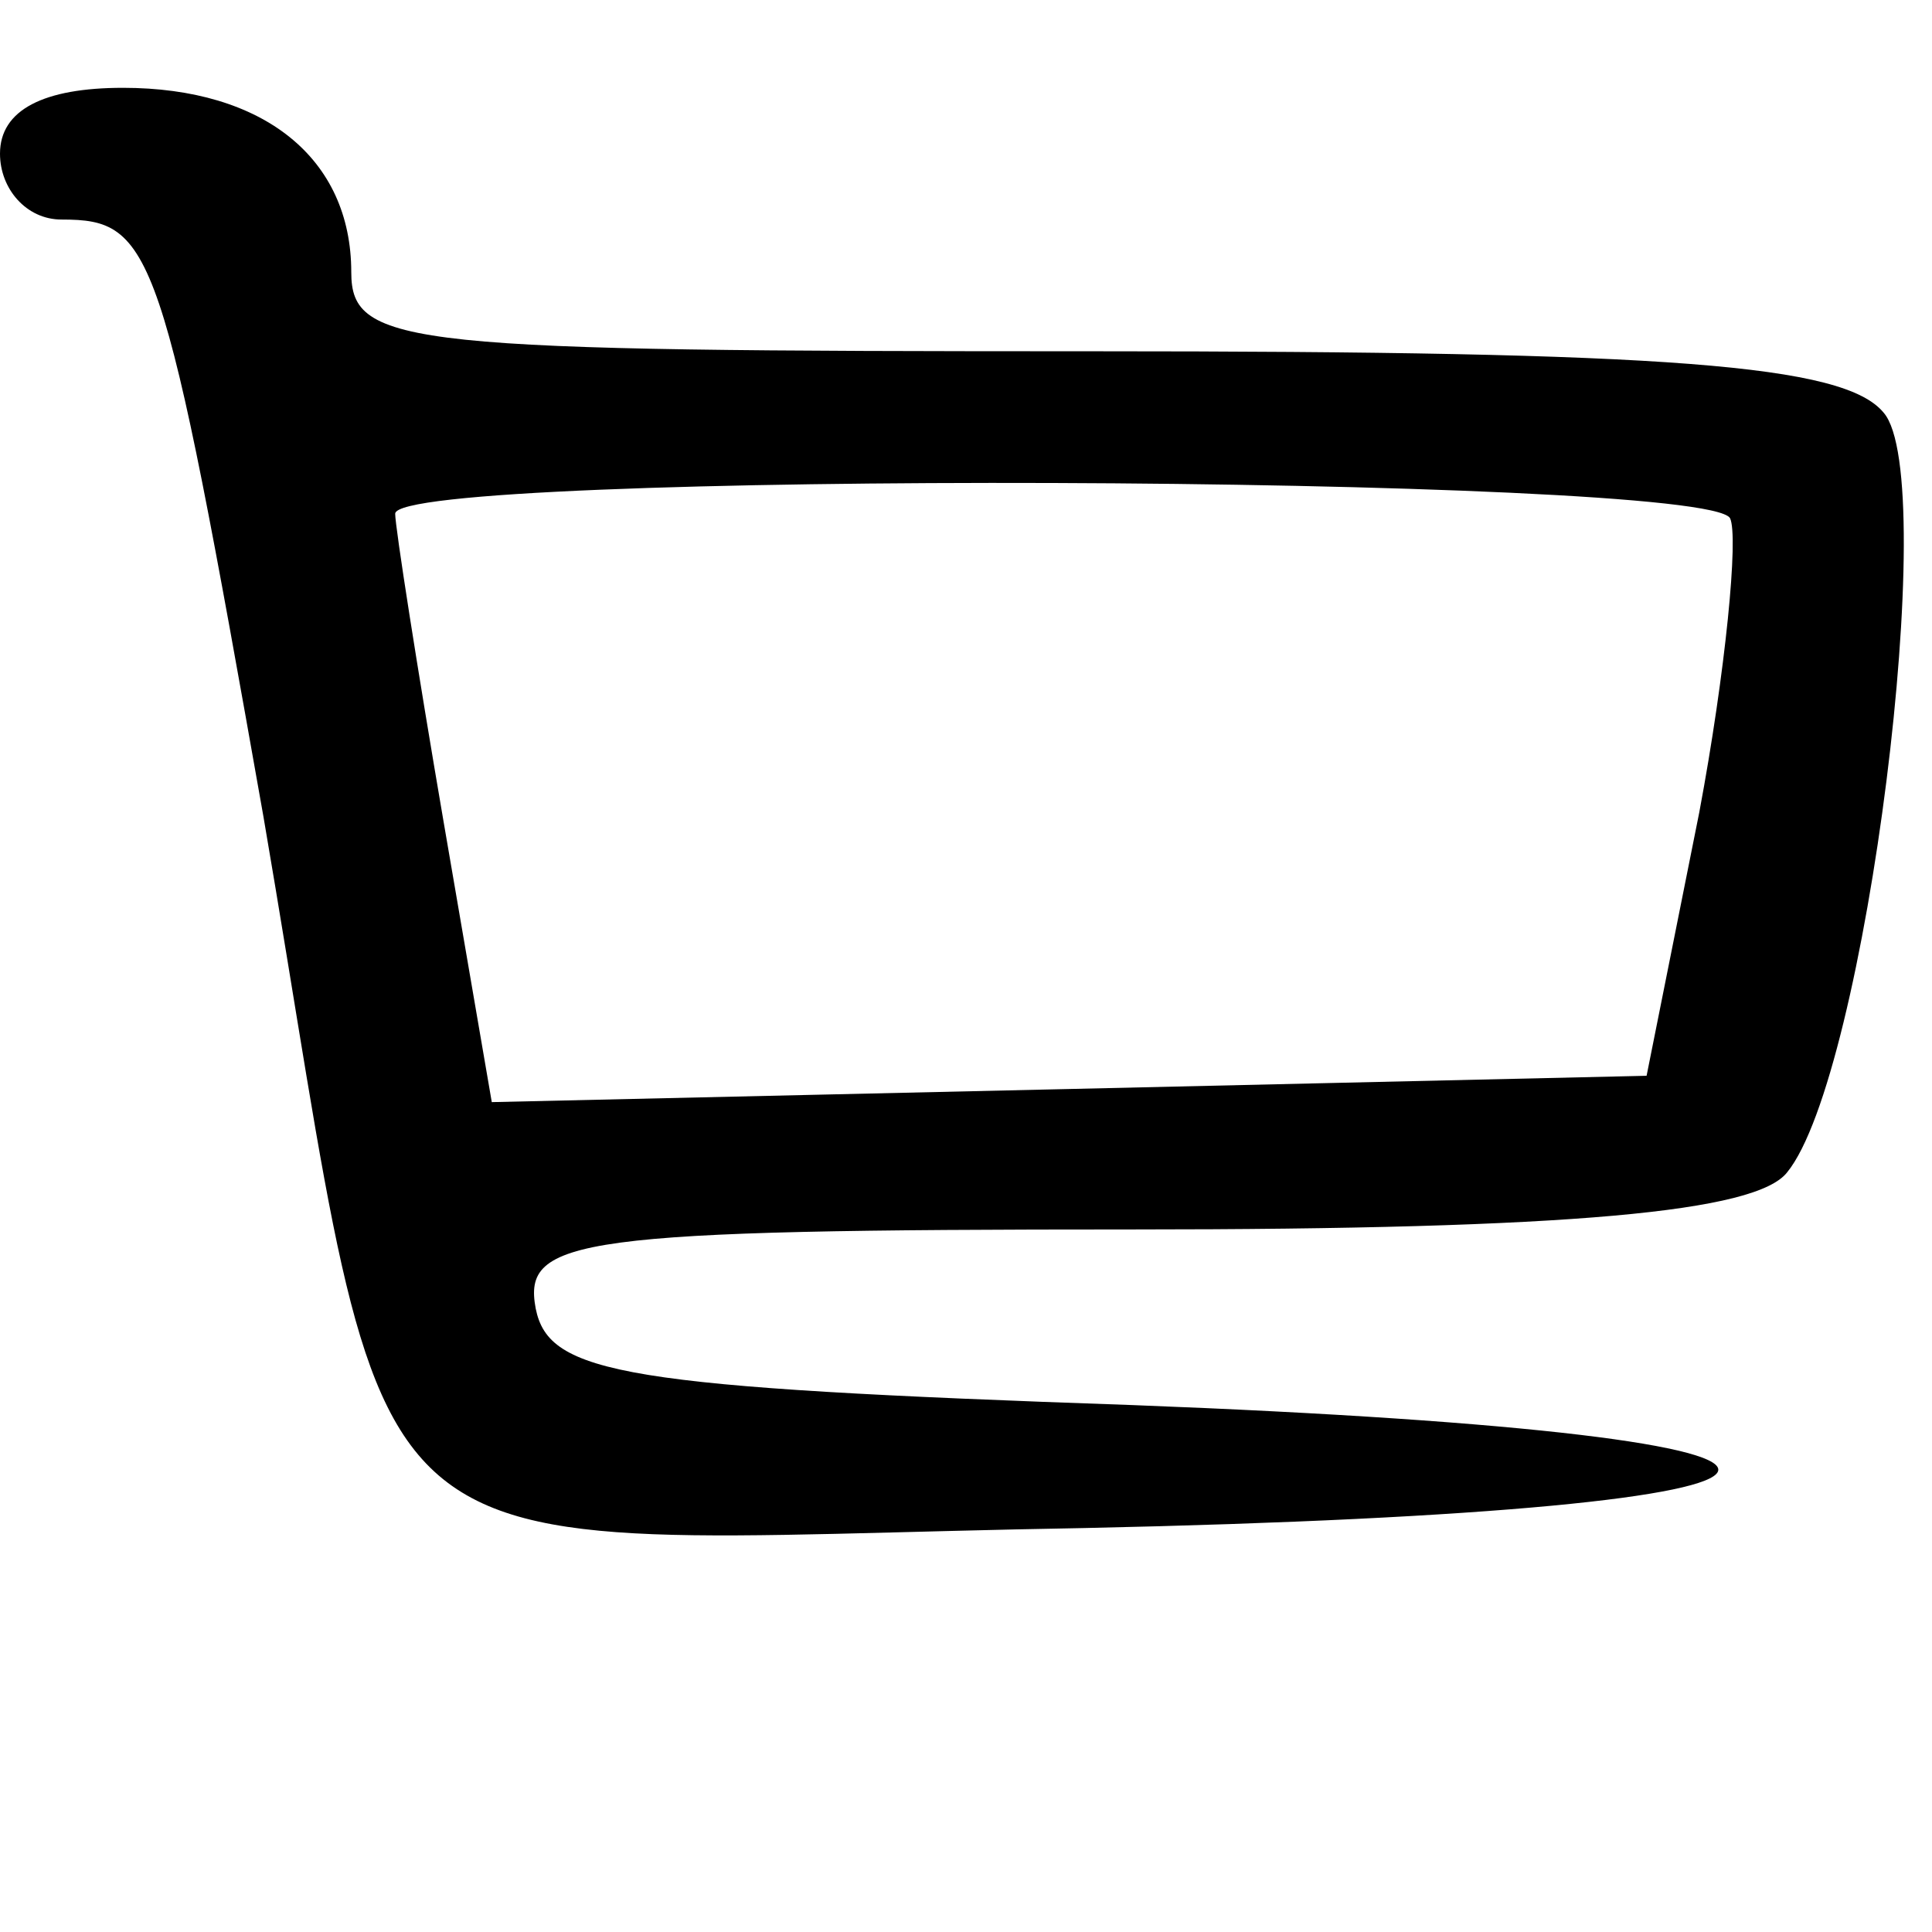
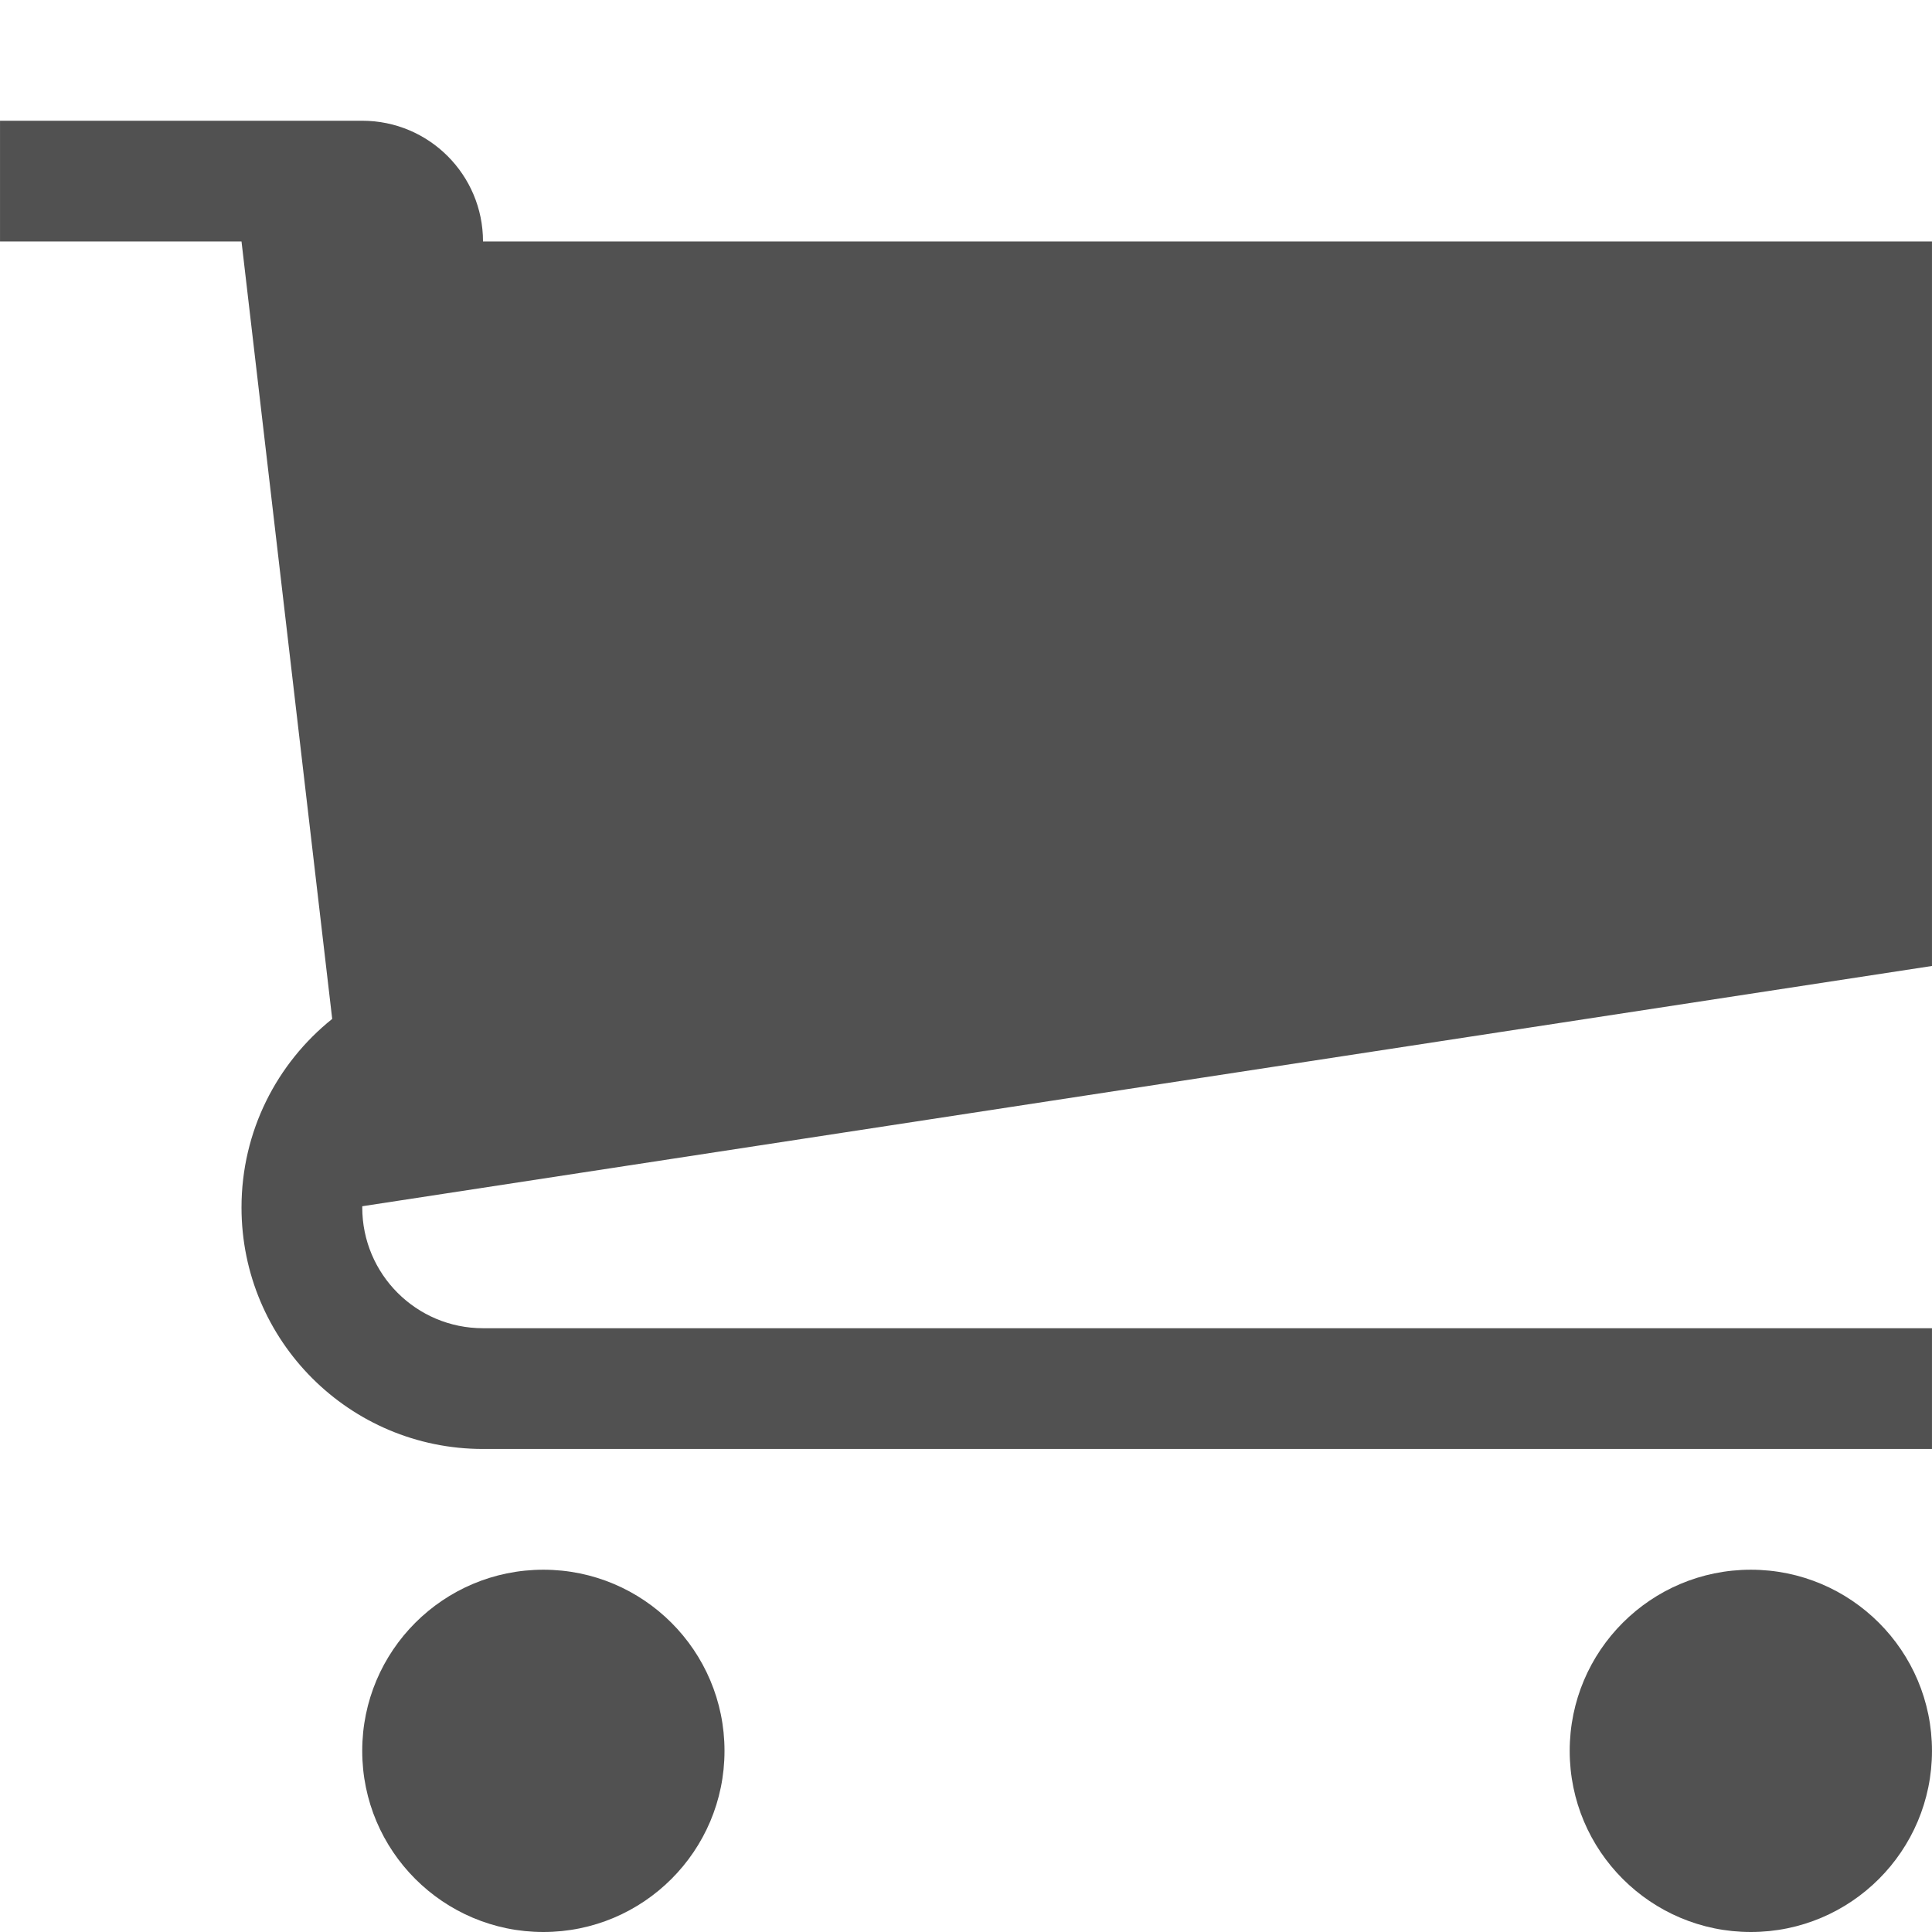
- <svg xmlns="http://www.w3.org/2000/svg" version="1.0" width="44pt" height="44pt" viewBox="0 0 44 44" preserveAspectRatio="xMidYMid meet">
-   <g transform="translate(0,44) scale(0.1,-0.1)" fill="#000000" stroke="none">
-     <path d="M0 405 c0 -8 6 -15 14 -15 21 0 23 -6 46 -136 31 -181 13 -165 187 -162 187 4 194 21 11 28 -116 4 -133 7 -136 22 -3 16 9 18 136 18 100 0 142 4 149 13 18 22 35 158 22 173 -9 11 -49 14 -180 14 -156 0 -169 1 -169 18 0 26 -20 42 -52 42 -18 0 -28 -5 -28 -15z m394 -83 c2 -4 -1 -35 -7 -67 l-12 -60 -131 -3 -132 -3 -11 64 c-6 35 -11 67 -11 70 0 10 298 9 304 -1z" />
-   </g>
+ <svg xmlns="http://www.w3.org/2000/svg" t="1613796385842" class="icon" viewBox="0 0 1024 1024" version="1.1" p-id="5071" width="200" height="200">
+   <defs>
+     <style type="text/css" />
+   </defs>
+   <path d="M384.003 927.992c0 53.022-42.987 96.008-96.008 96.008s-96.008-42.987-96.008-96.008c0-53.022 42.987-96.008 96.008-96.008s96.008 42.987 96.008 96.008z" p-id="5072" fill="#515151" />
+   <path d="M1023.99 927.992c0 53.022-42.987 96.008-96.008 96.008s-96.008-42.987-96.008-96.008c0-53.022 42.987-96.008 96.008-96.008s96.008 42.987 96.008 96.008z" p-id="5073" fill="#515151" />
+   <path d="M1023.99 511.99l0-383.992-767.985 0c0-35.348-28.651-63.999-63.999-63.999l-191.996 0 0 63.999 127.997 0 48.066 412.049c-29.286 23.449-48.066 59.493-48.066 99.94 0 70.696 57.302 127.997 127.997 127.997l767.985 0 0-63.999-767.985 0c-35.348 0-63.999-28.651-63.999-63.999 0-0.225 0.02-0.43 0.02-0.655l831.963-127.342z" p-id="5074" fill="#515151" />
</svg>
